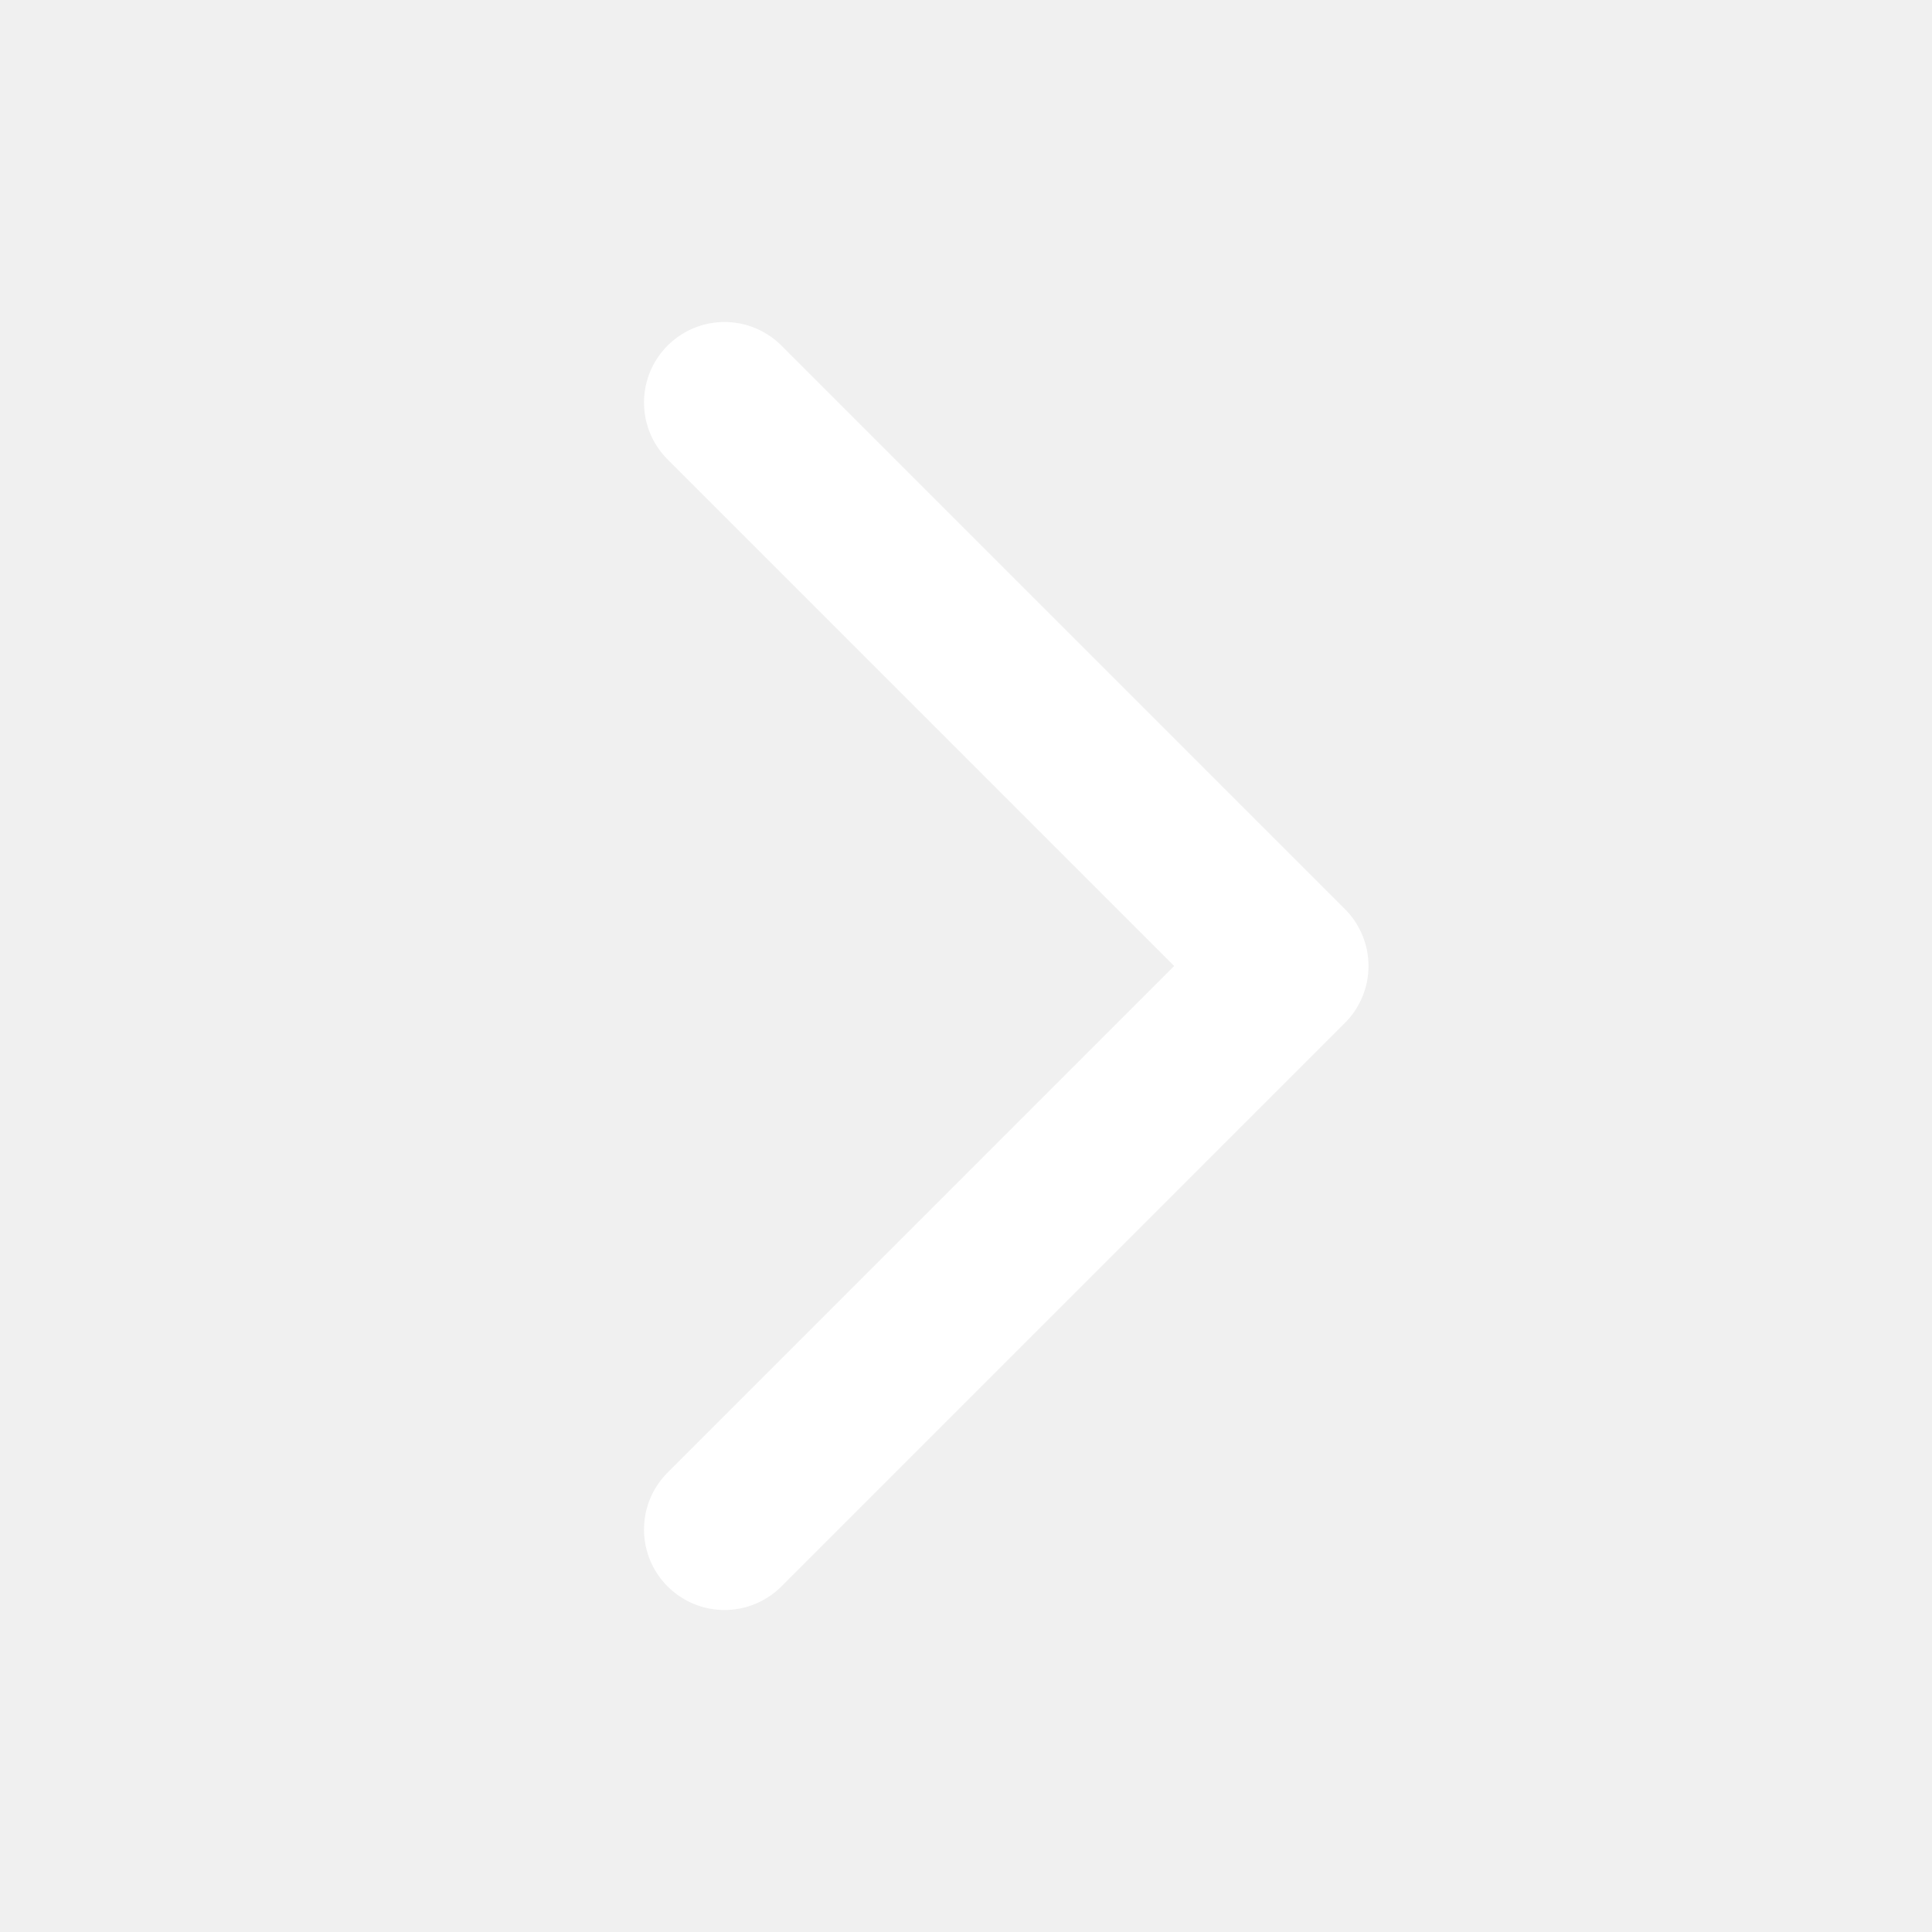
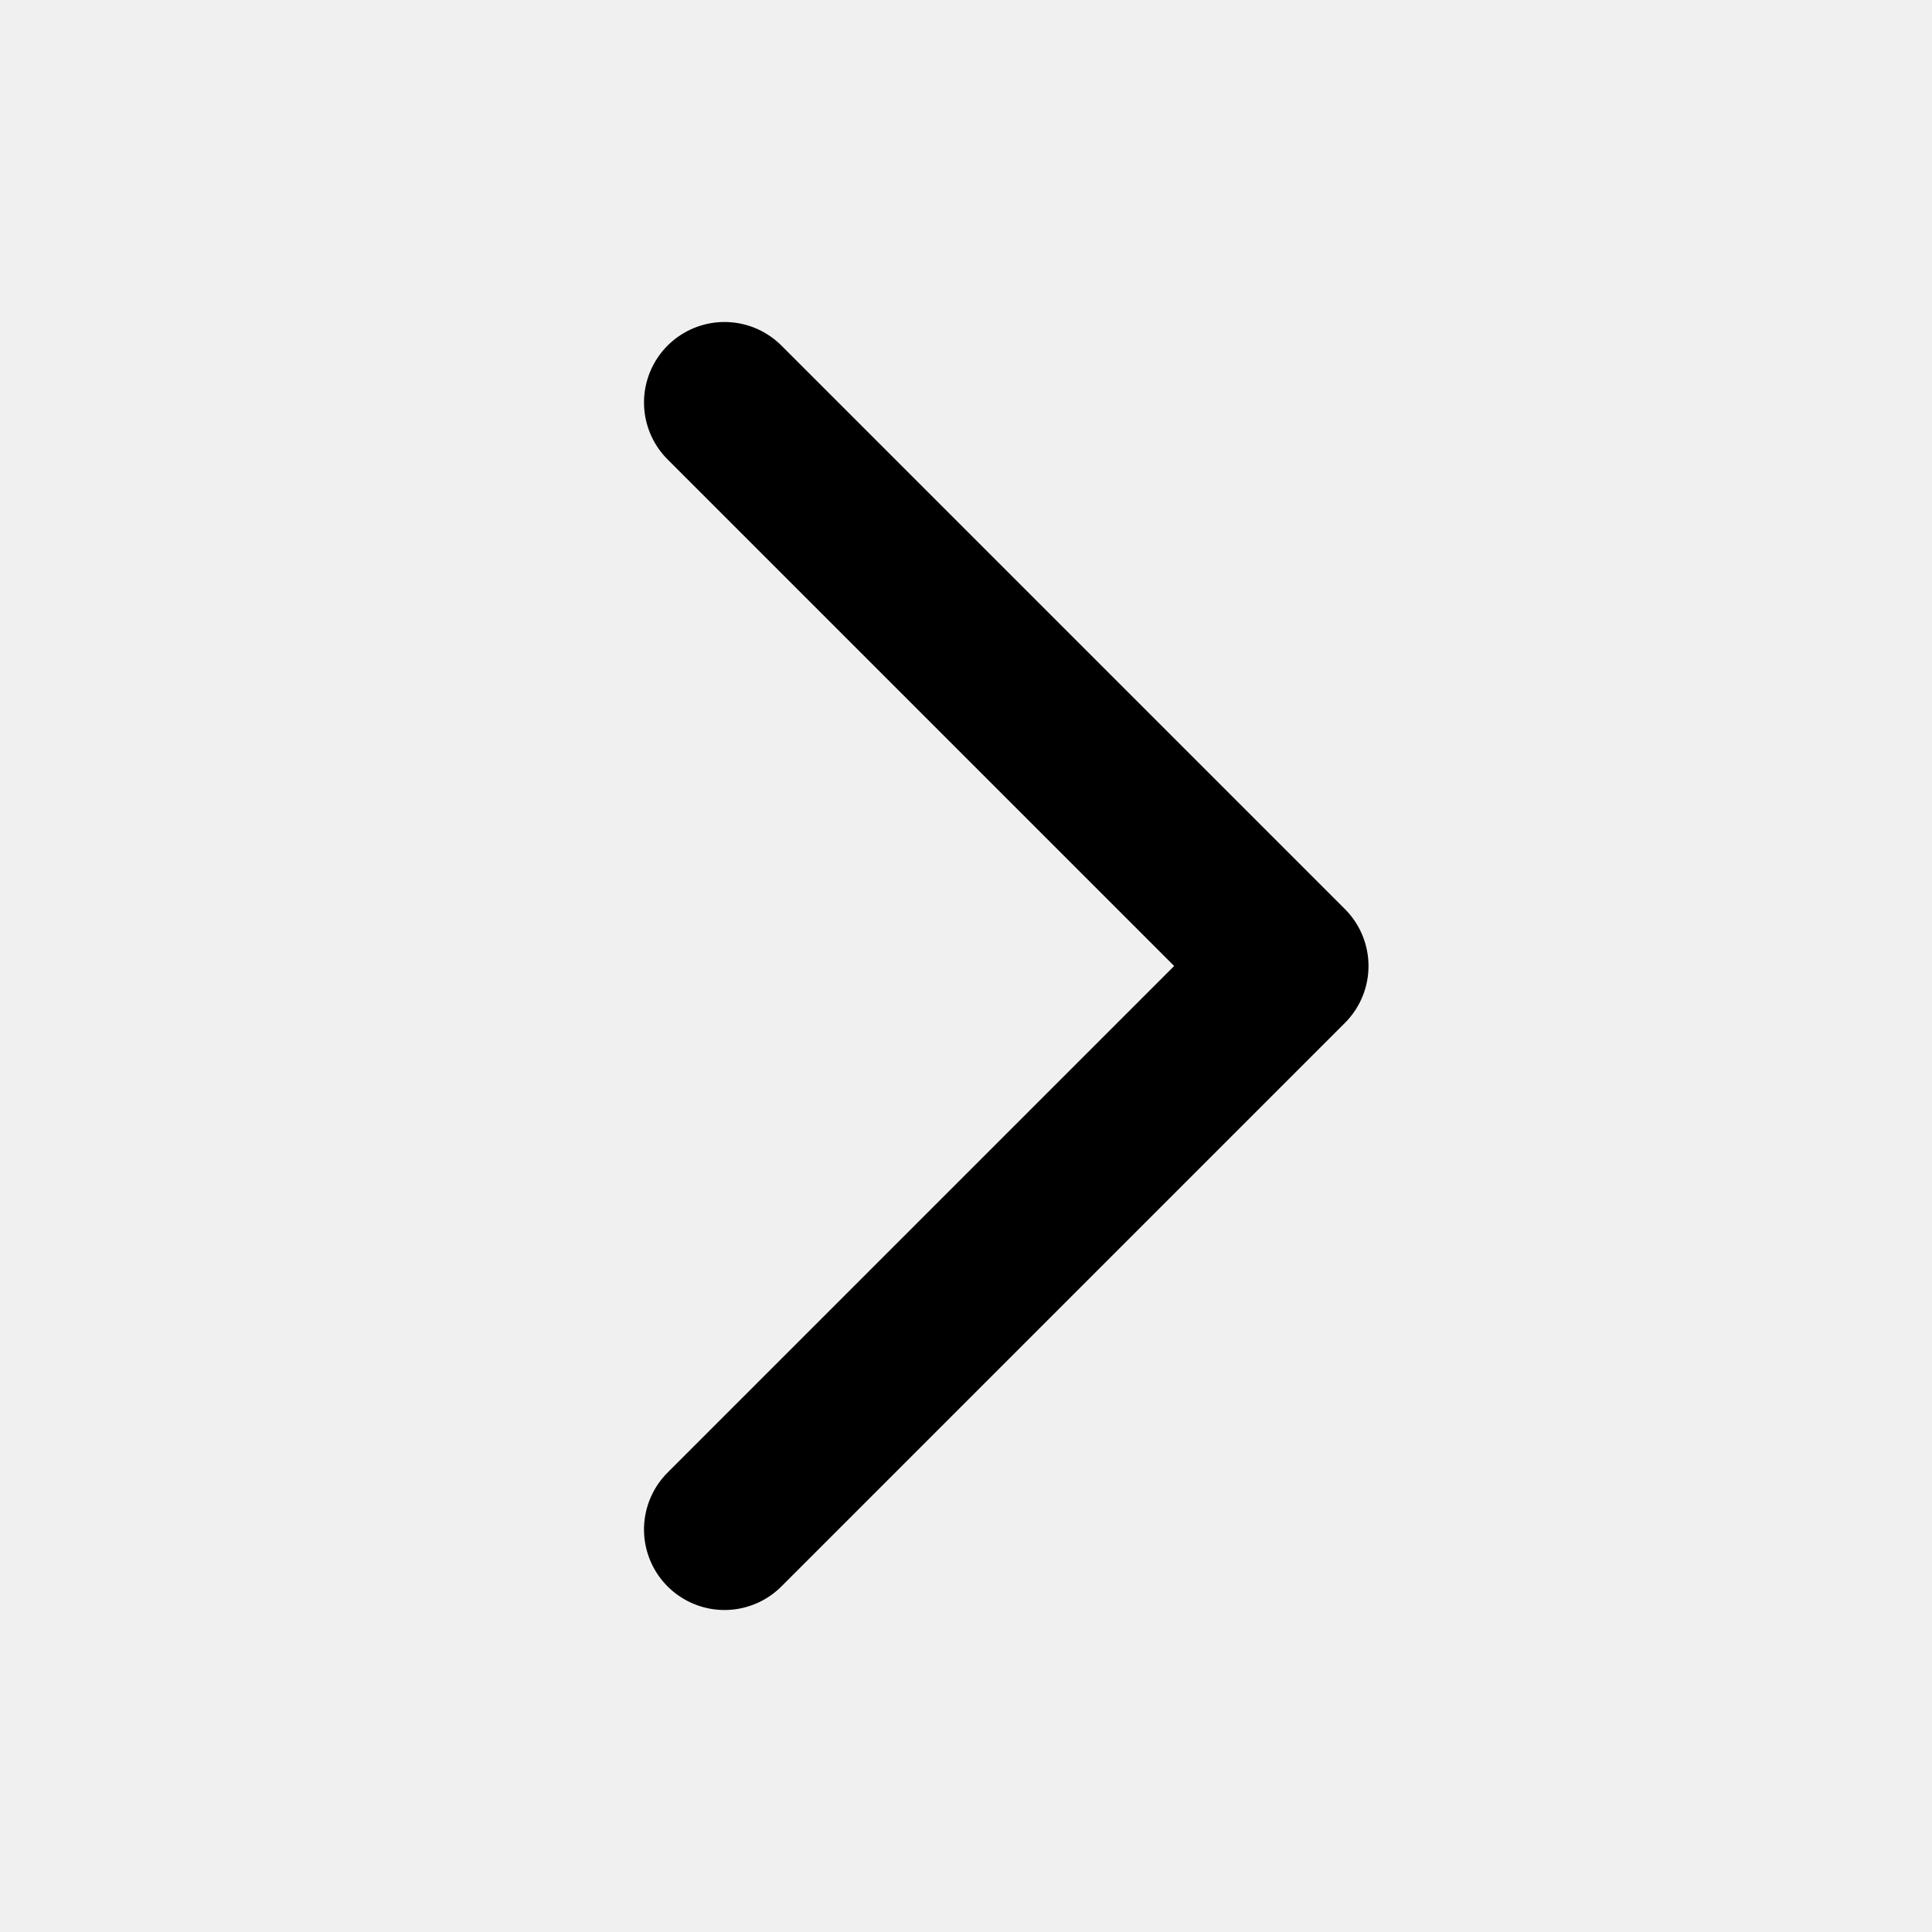
<svg xmlns="http://www.w3.org/2000/svg" width="24" height="24" viewBox="0 0 24 24" fill="none">
-   <path d="M9 5L16 12L9 19" stroke="white" stroke-width="2" stroke-linecap="round" stroke-linejoin="round" />
+   <path d="M9 5L16 12L9 19" stroke="black" stroke-width="2" stroke-linecap="round" stroke-linejoin="round" />
</svg>
